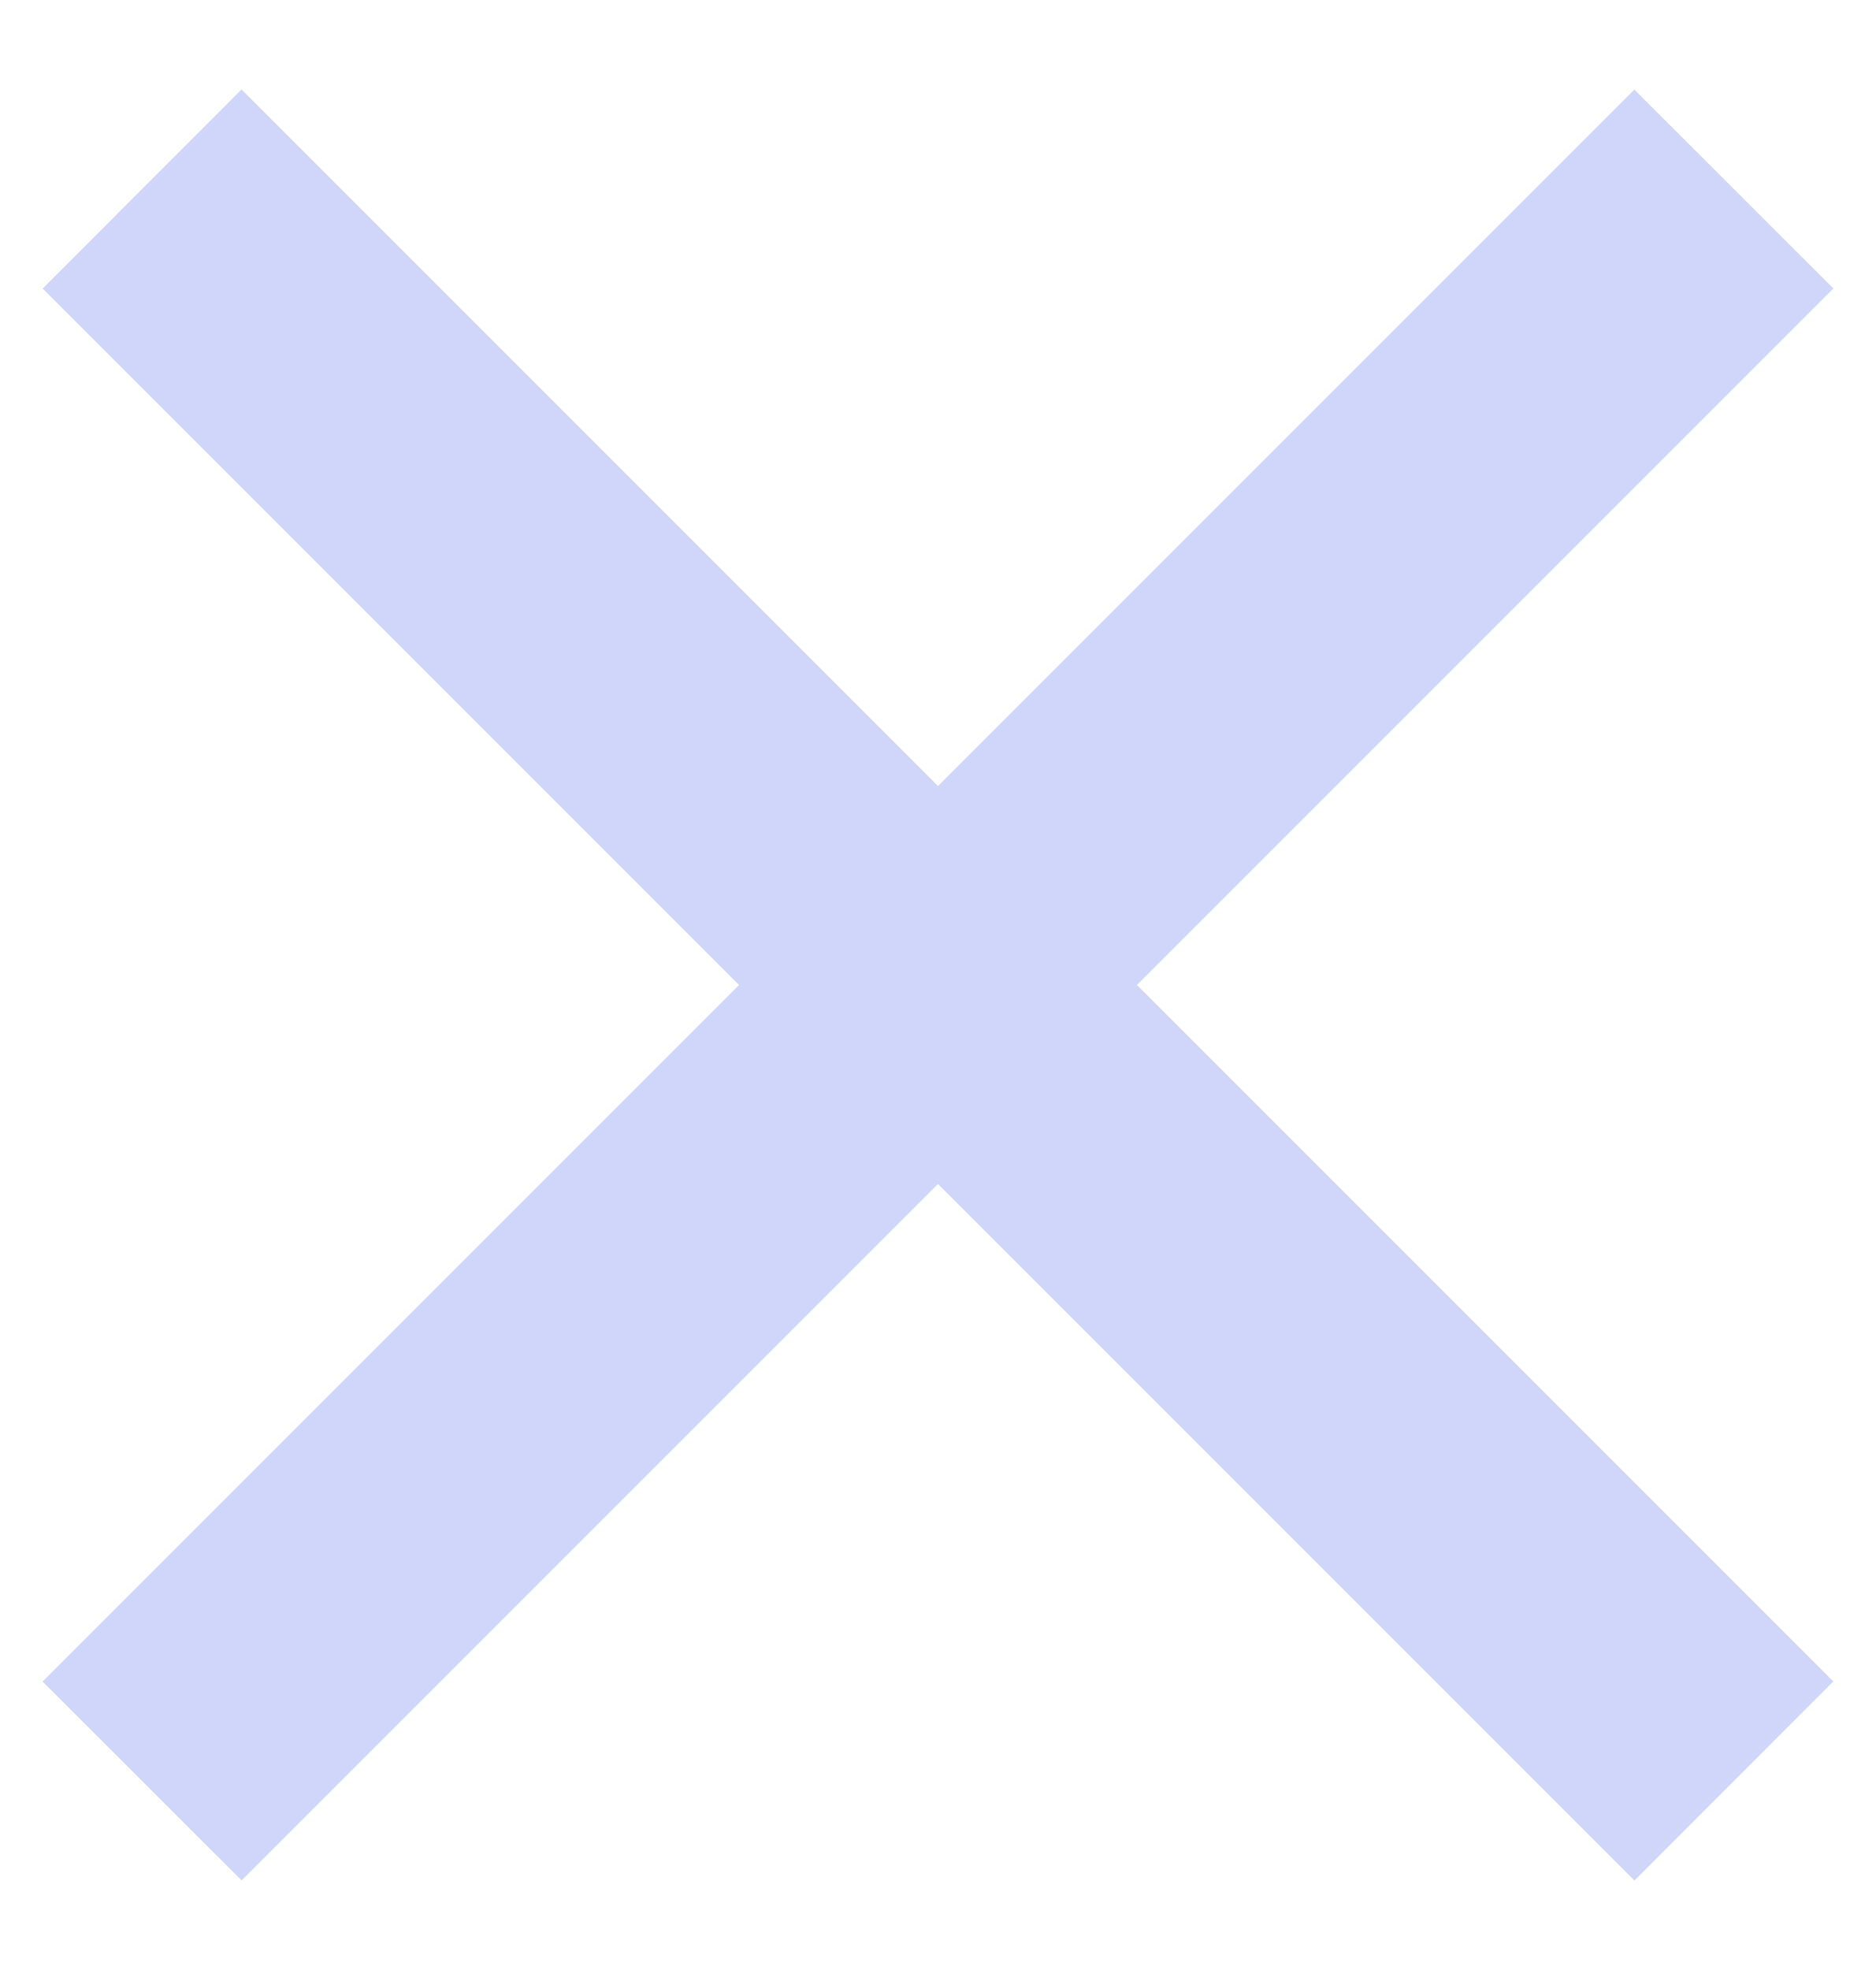
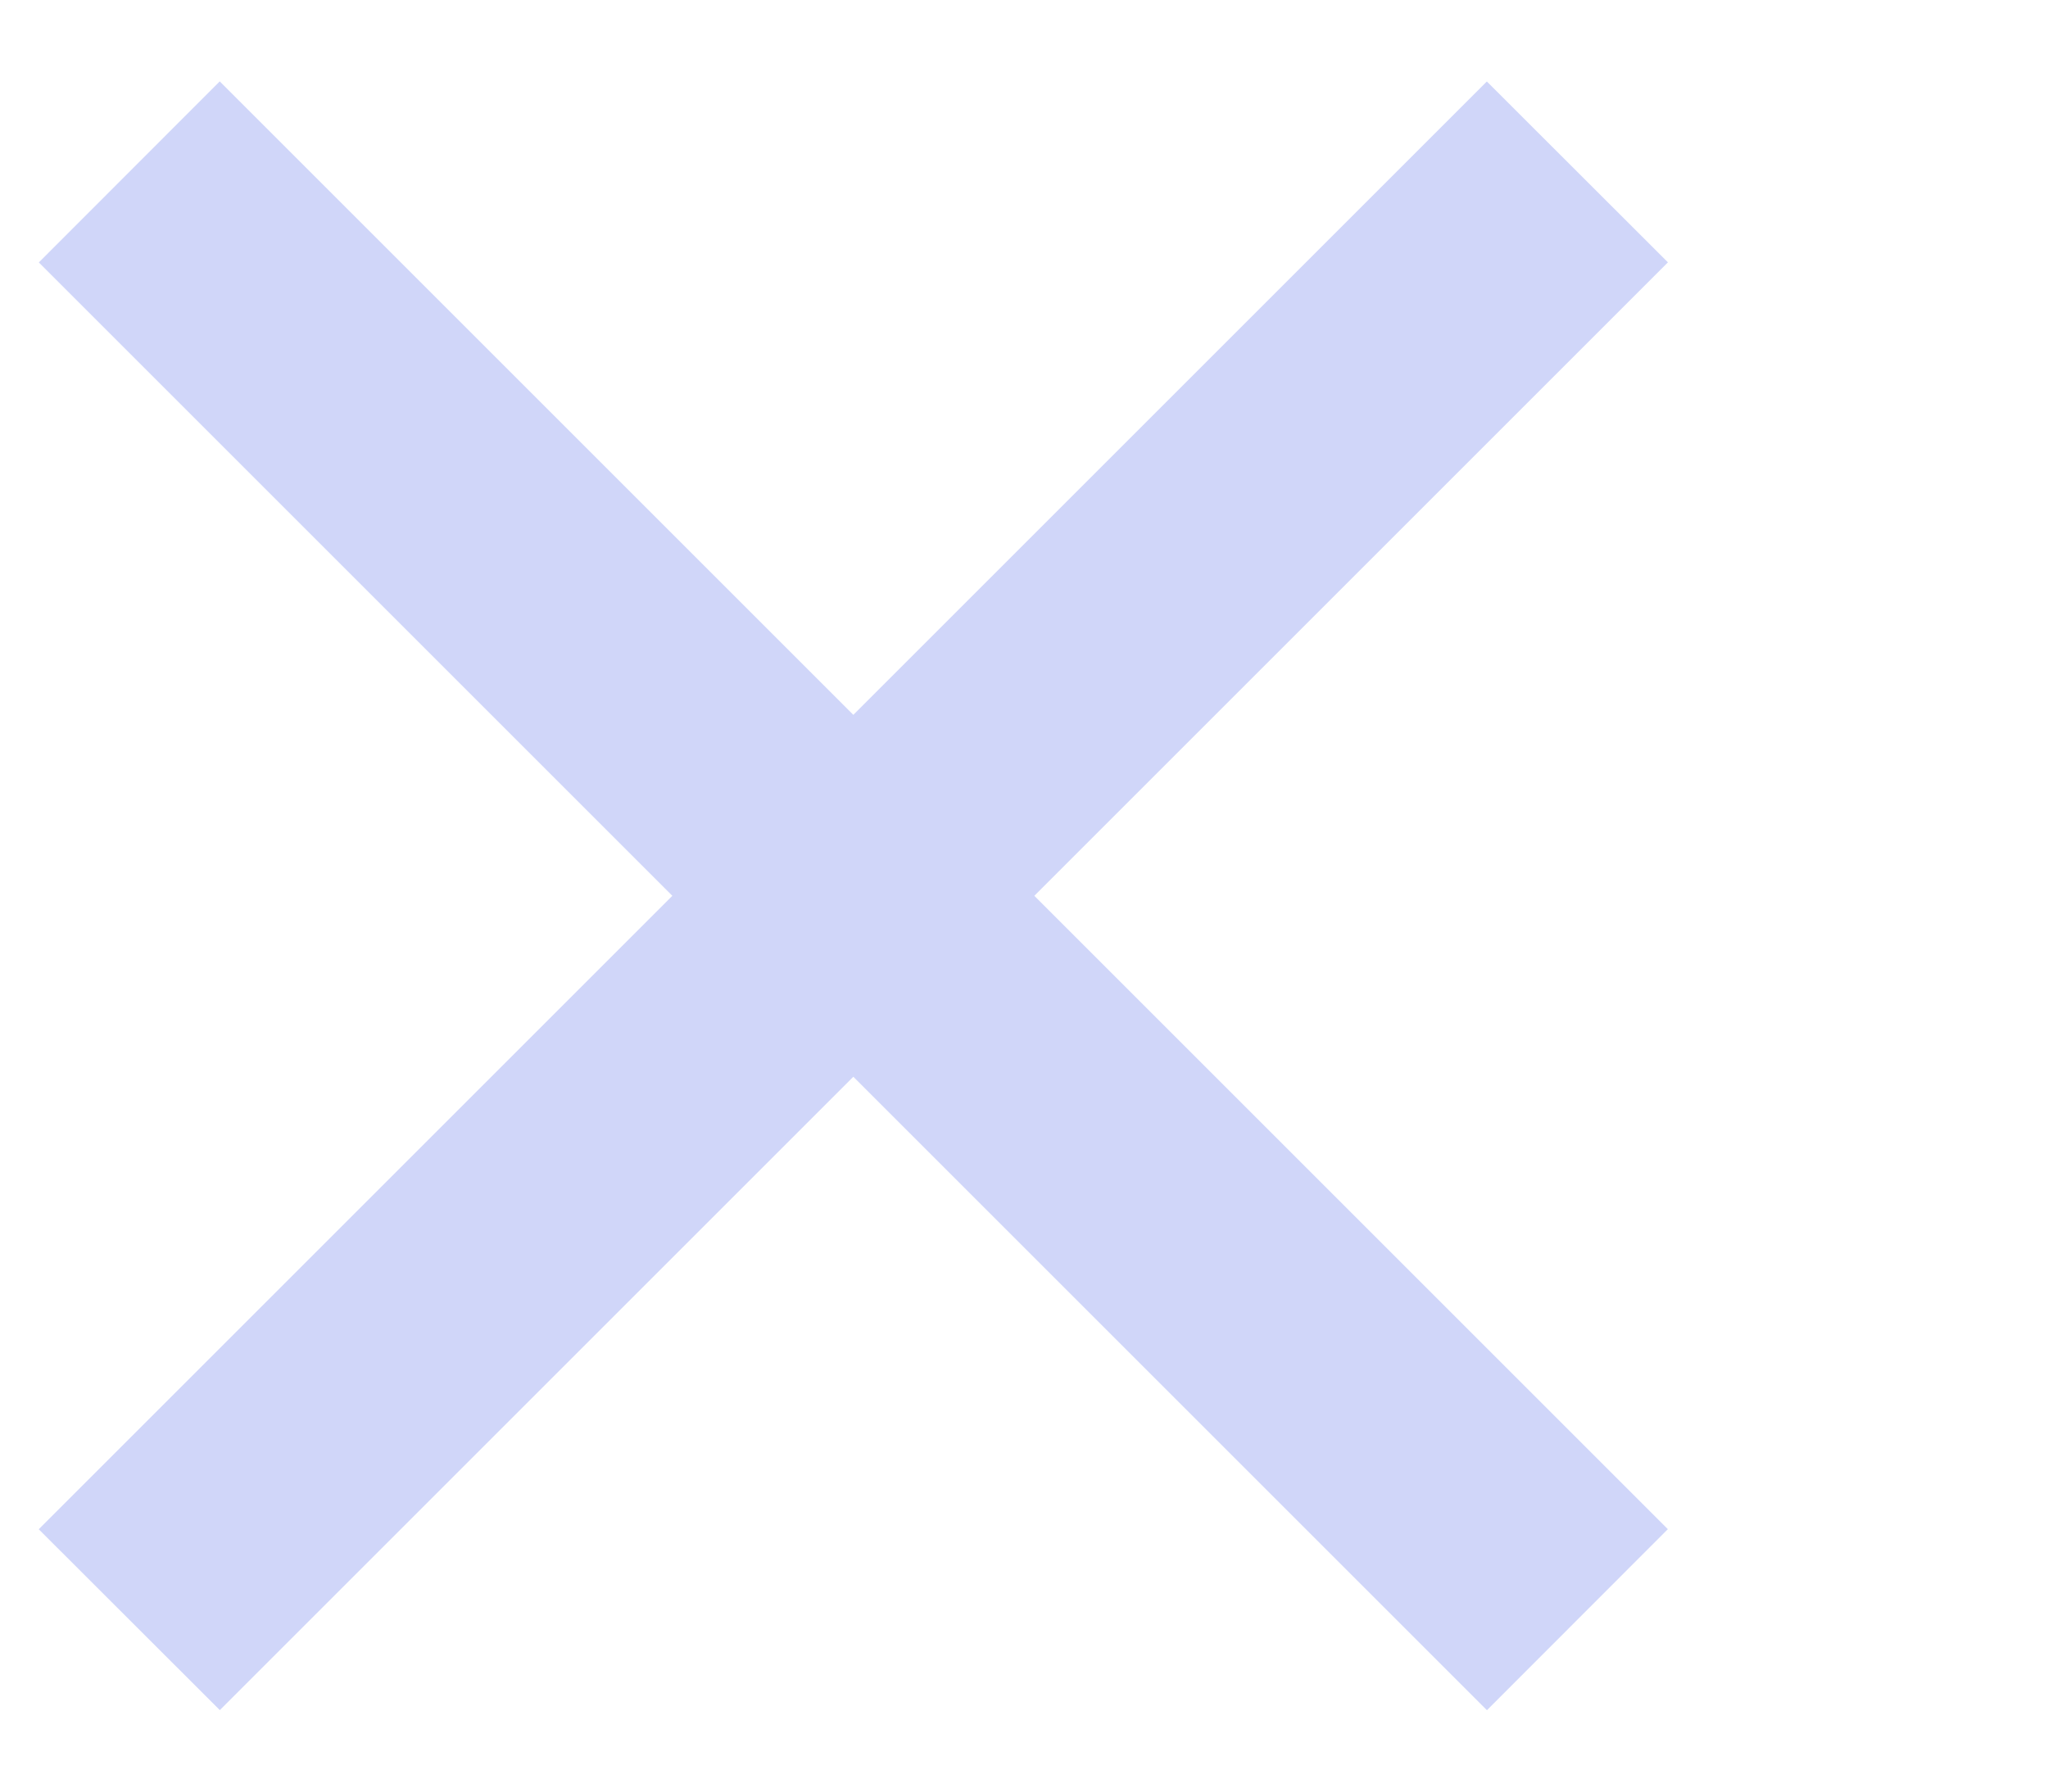
- <svg xmlns="http://www.w3.org/2000/svg" width="20" height="21">
+ <svg xmlns="http://www.w3.org/2000/svg" width="24" height="21">
  <g fill="#D0D6F9" fill-rule="evenodd">
    <path d="M2.575.954l16.97 16.97-2.12 2.122L.455 3.076z" />
    <path d="M.454 17.925L17.424.955l2.122 2.12-16.97 16.97z" />
  </g>
</svg>
